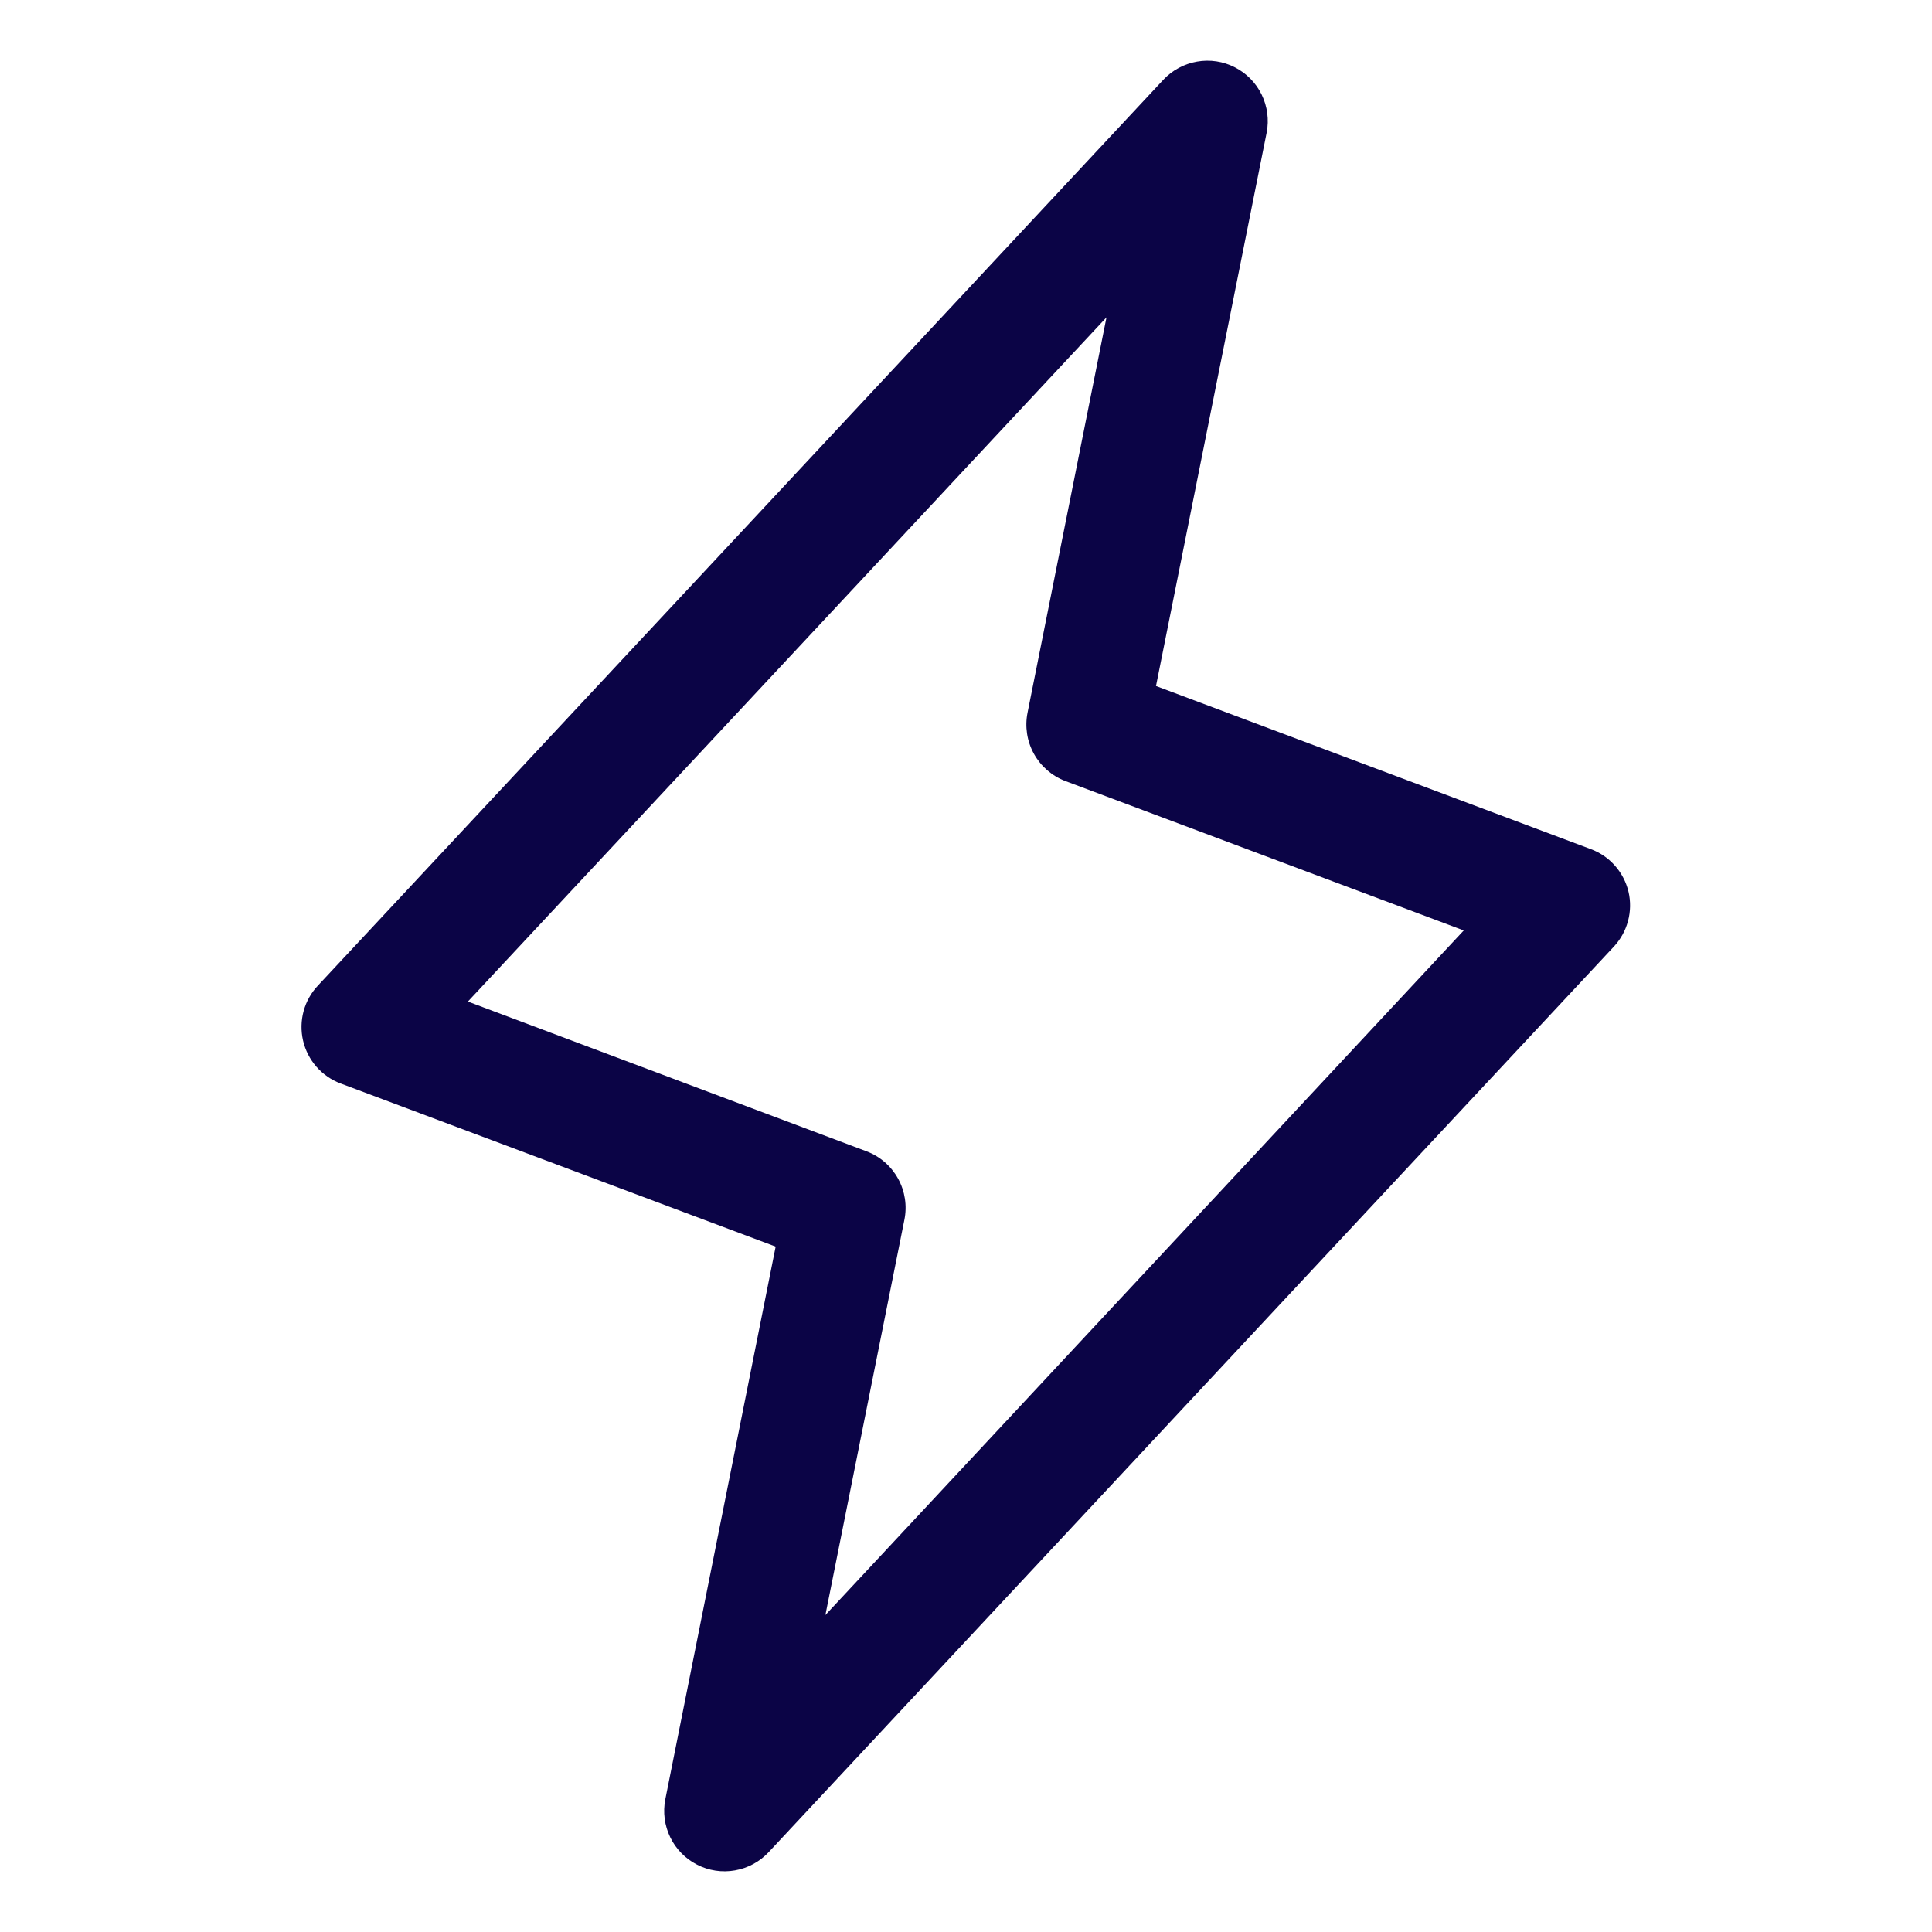
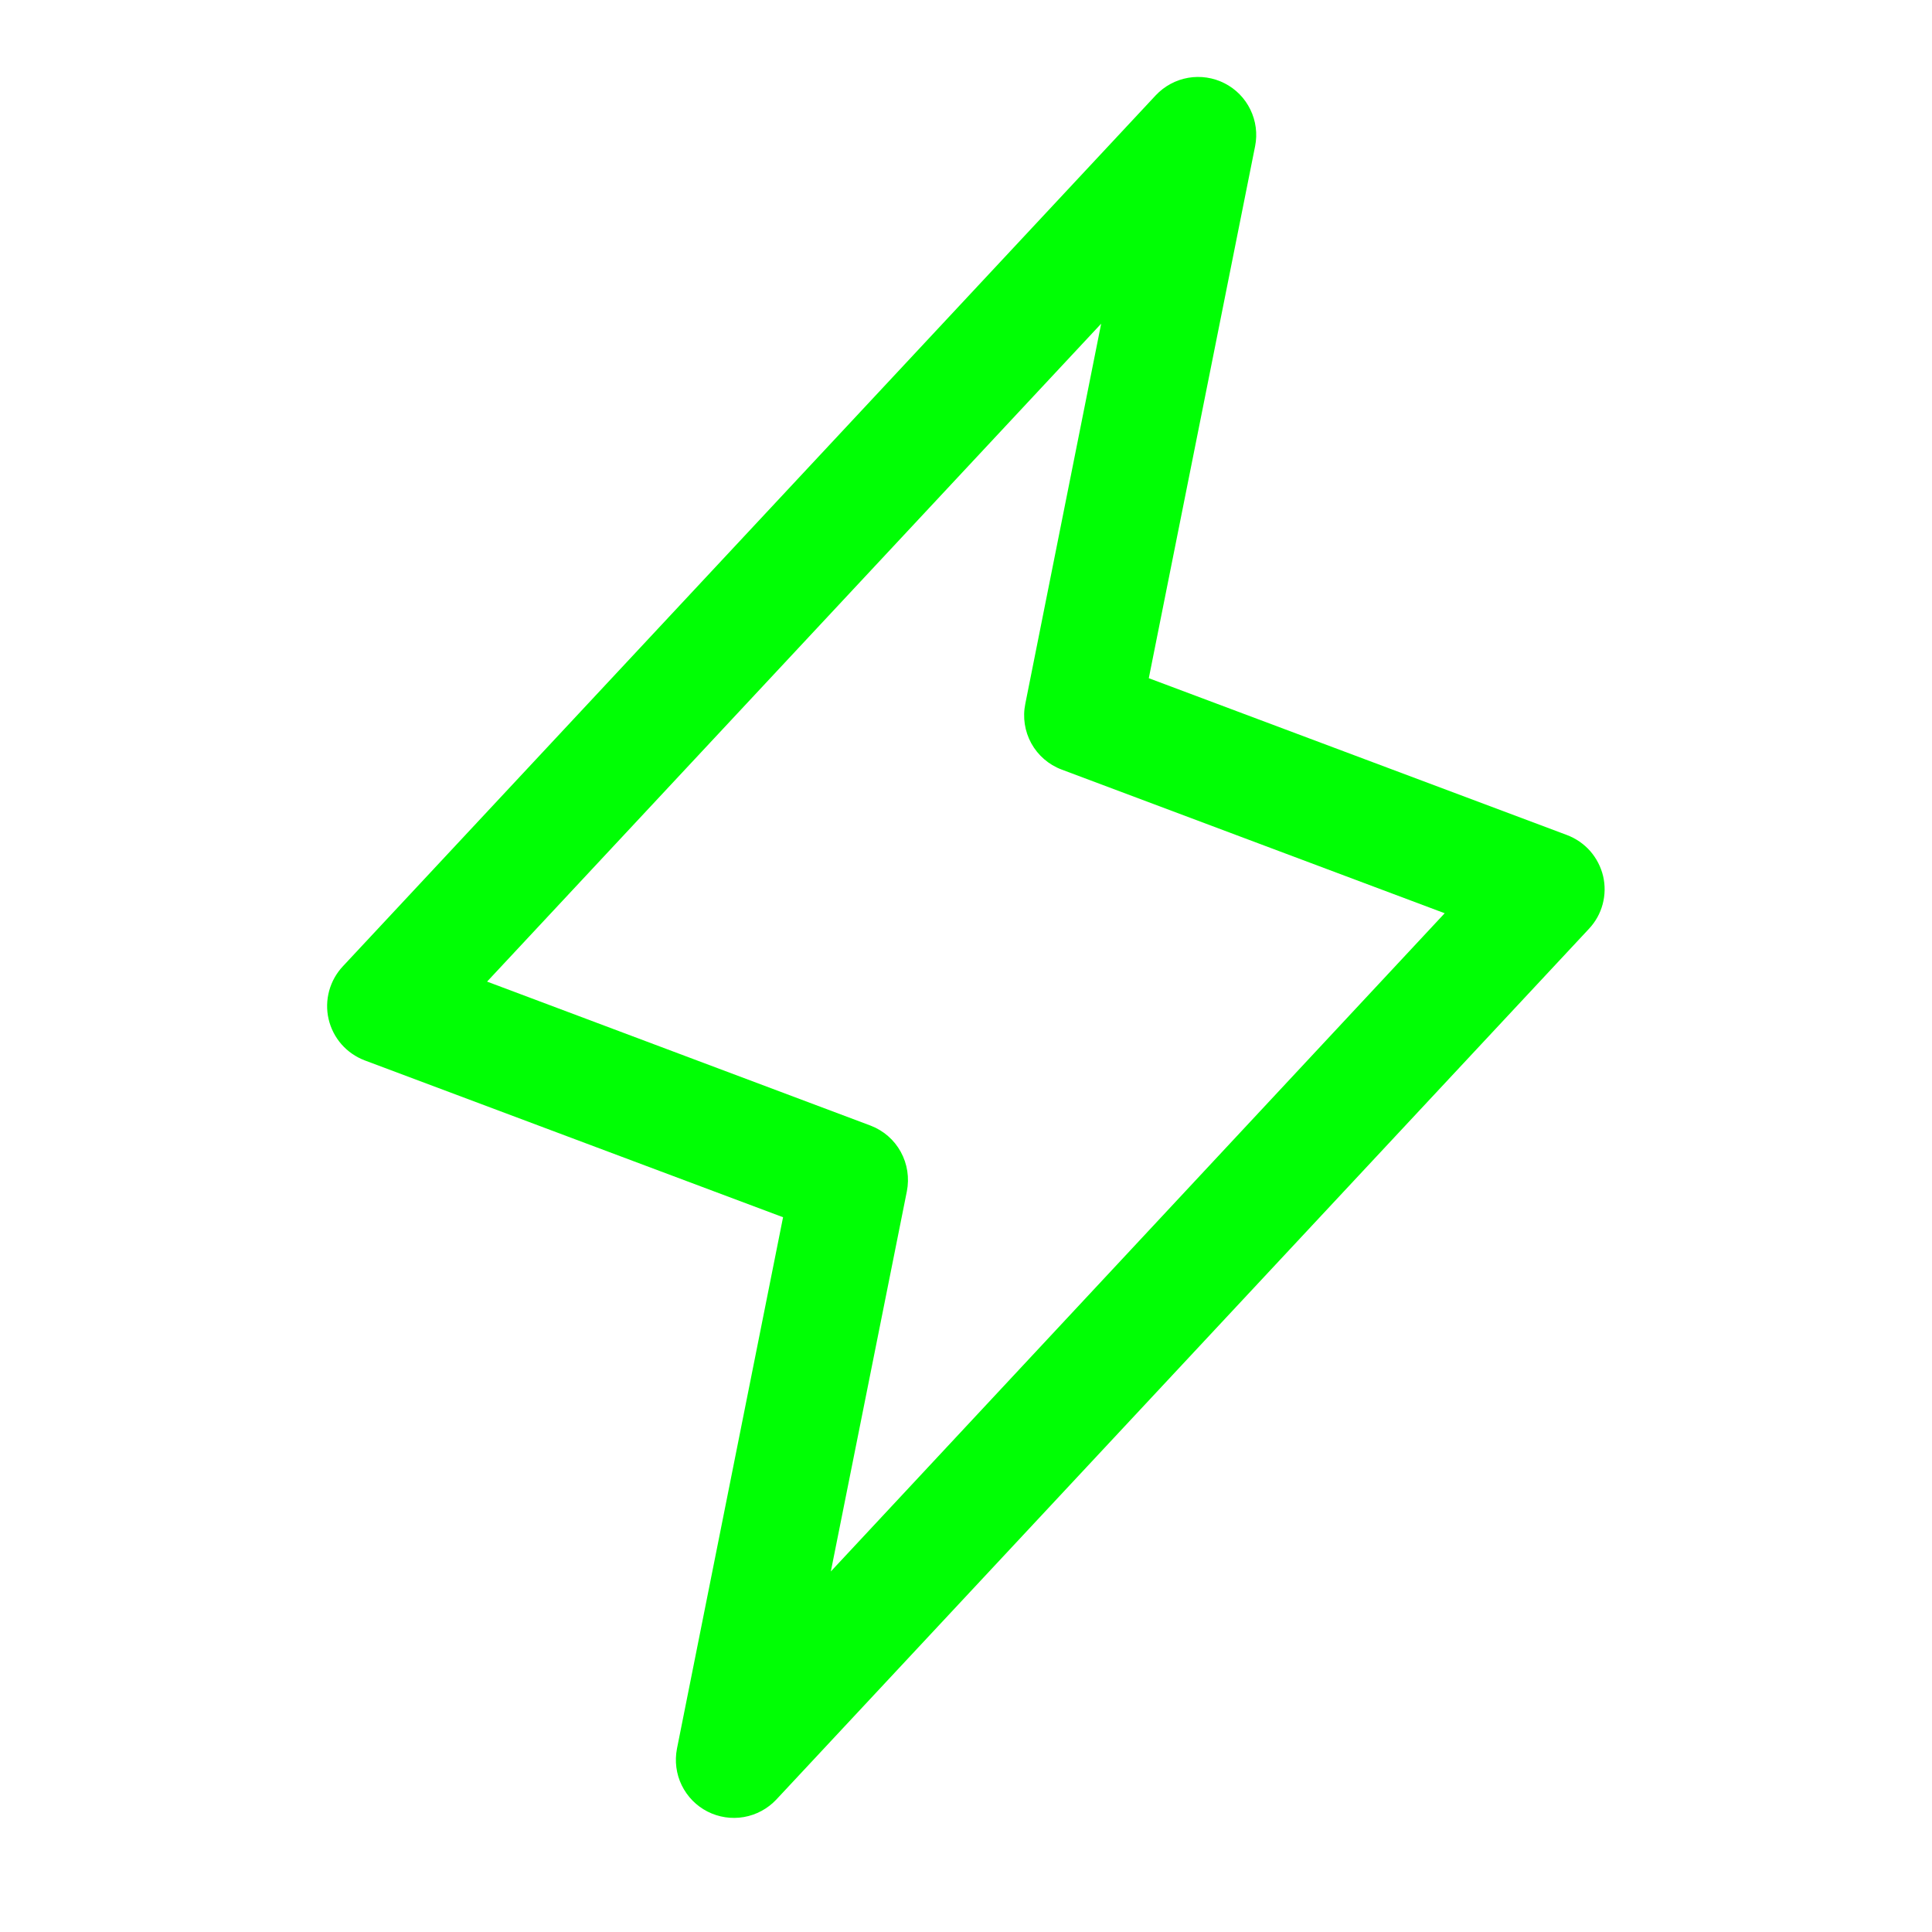
- <svg xmlns="http://www.w3.org/2000/svg" width="50" height="50" viewBox="0 0 50 50" fill="none">
-   <path d="M42.146 23.08C42.087 22.83 41.967 22.598 41.796 22.405C41.626 22.212 41.411 22.064 41.169 21.975L29.917 17.754L32.781 3.432C32.846 3.099 32.8 2.754 32.652 2.449C32.504 2.144 32.26 1.896 31.958 1.742C31.657 1.587 31.313 1.535 30.979 1.594C30.645 1.652 30.339 1.817 30.107 2.064L8.232 25.502C8.054 25.689 7.926 25.917 7.858 26.166C7.79 26.415 7.785 26.677 7.843 26.929C7.901 27.18 8.02 27.414 8.19 27.608C8.361 27.802 8.576 27.951 8.818 28.041L20.074 32.262L17.218 46.568C17.153 46.901 17.198 47.246 17.347 47.551C17.495 47.856 17.739 48.104 18.041 48.258C18.342 48.413 18.686 48.465 19.02 48.406C19.354 48.348 19.66 48.183 19.892 47.935L41.767 24.498C41.941 24.311 42.067 24.084 42.133 23.836C42.199 23.589 42.204 23.329 42.146 23.08ZM21.361 41.797L23.406 31.566C23.479 31.204 23.421 30.826 23.242 30.503C23.063 30.178 22.775 29.928 22.429 29.797L12.109 25.92L28.636 8.213L26.593 18.443C26.52 18.806 26.578 19.183 26.757 19.507C26.936 19.831 27.224 20.081 27.57 20.213L37.882 24.08L21.361 41.797Z" fill="#0B0446" />
+ <svg xmlns="http://www.w3.org/2000/svg" width="26" height="26" viewBox="0 0 26 26" fill="none">
+   <path d="M21.574 11.79C21.544 11.665 21.484 11.549 21.399 11.452C21.314 11.356 21.206 11.282 21.086 11.237L15.46 9.127L16.891 1.966C16.924 1.799 16.901 1.627 16.827 1.475C16.753 1.322 16.631 1.198 16.48 1.121C16.329 1.044 16.157 1.018 15.99 1.047C15.823 1.076 15.67 1.159 15.554 1.282L4.617 13.001C4.528 13.095 4.464 13.209 4.43 13.333C4.396 13.458 4.393 13.589 4.422 13.714C4.451 13.84 4.511 13.957 4.596 14.054C4.681 14.151 4.789 14.225 4.91 14.271L10.538 16.381L9.11 23.534C9.078 23.701 9.1 23.873 9.174 24.025C9.249 24.178 9.37 24.302 9.521 24.379C9.672 24.456 9.844 24.482 10.011 24.453C10.178 24.424 10.331 24.341 10.447 24.218L21.384 12.499C21.472 12.405 21.535 12.292 21.568 12.168C21.601 12.044 21.603 11.915 21.574 11.79ZM11.181 21.148L12.204 16.033C12.24 15.852 12.211 15.663 12.122 15.501C12.033 15.339 11.889 15.214 11.716 15.148L6.555 13.21L14.819 4.356L13.798 9.472C13.761 9.653 13.79 9.842 13.879 10.004C13.969 10.166 14.113 10.291 14.286 10.356L19.442 12.29L11.181 21.148Z" fill="#00FF04" />
</svg>
